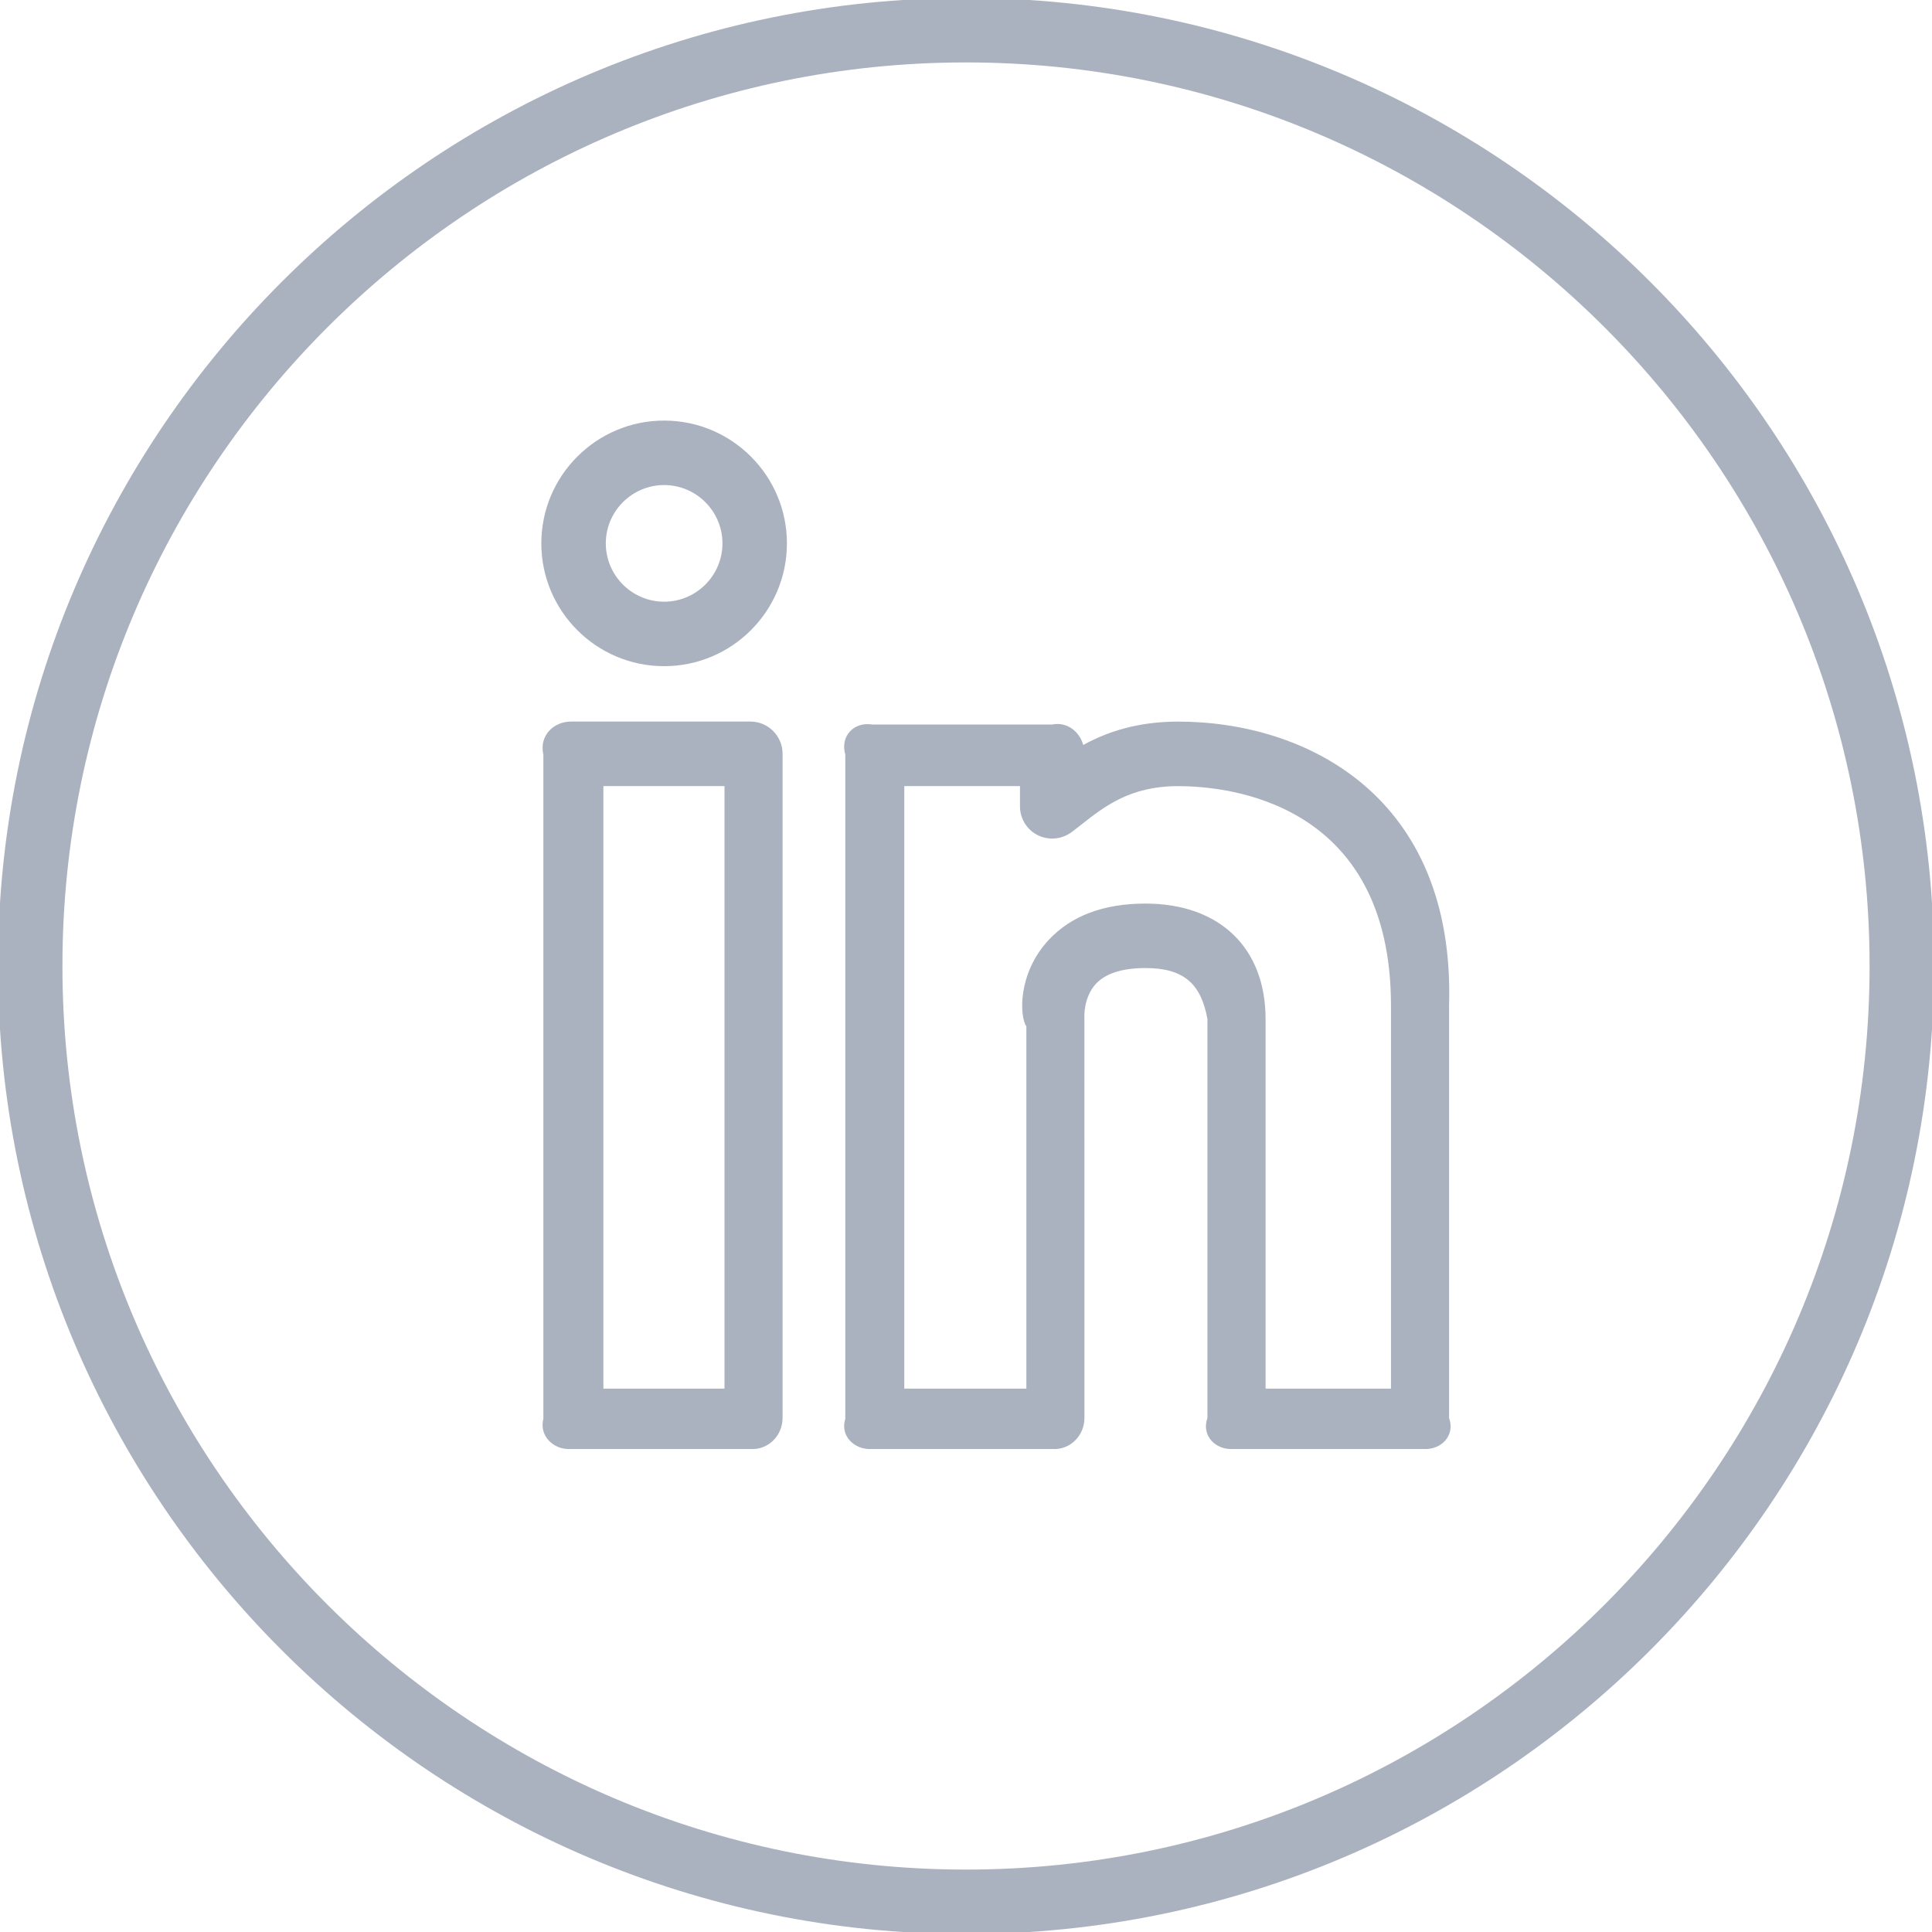
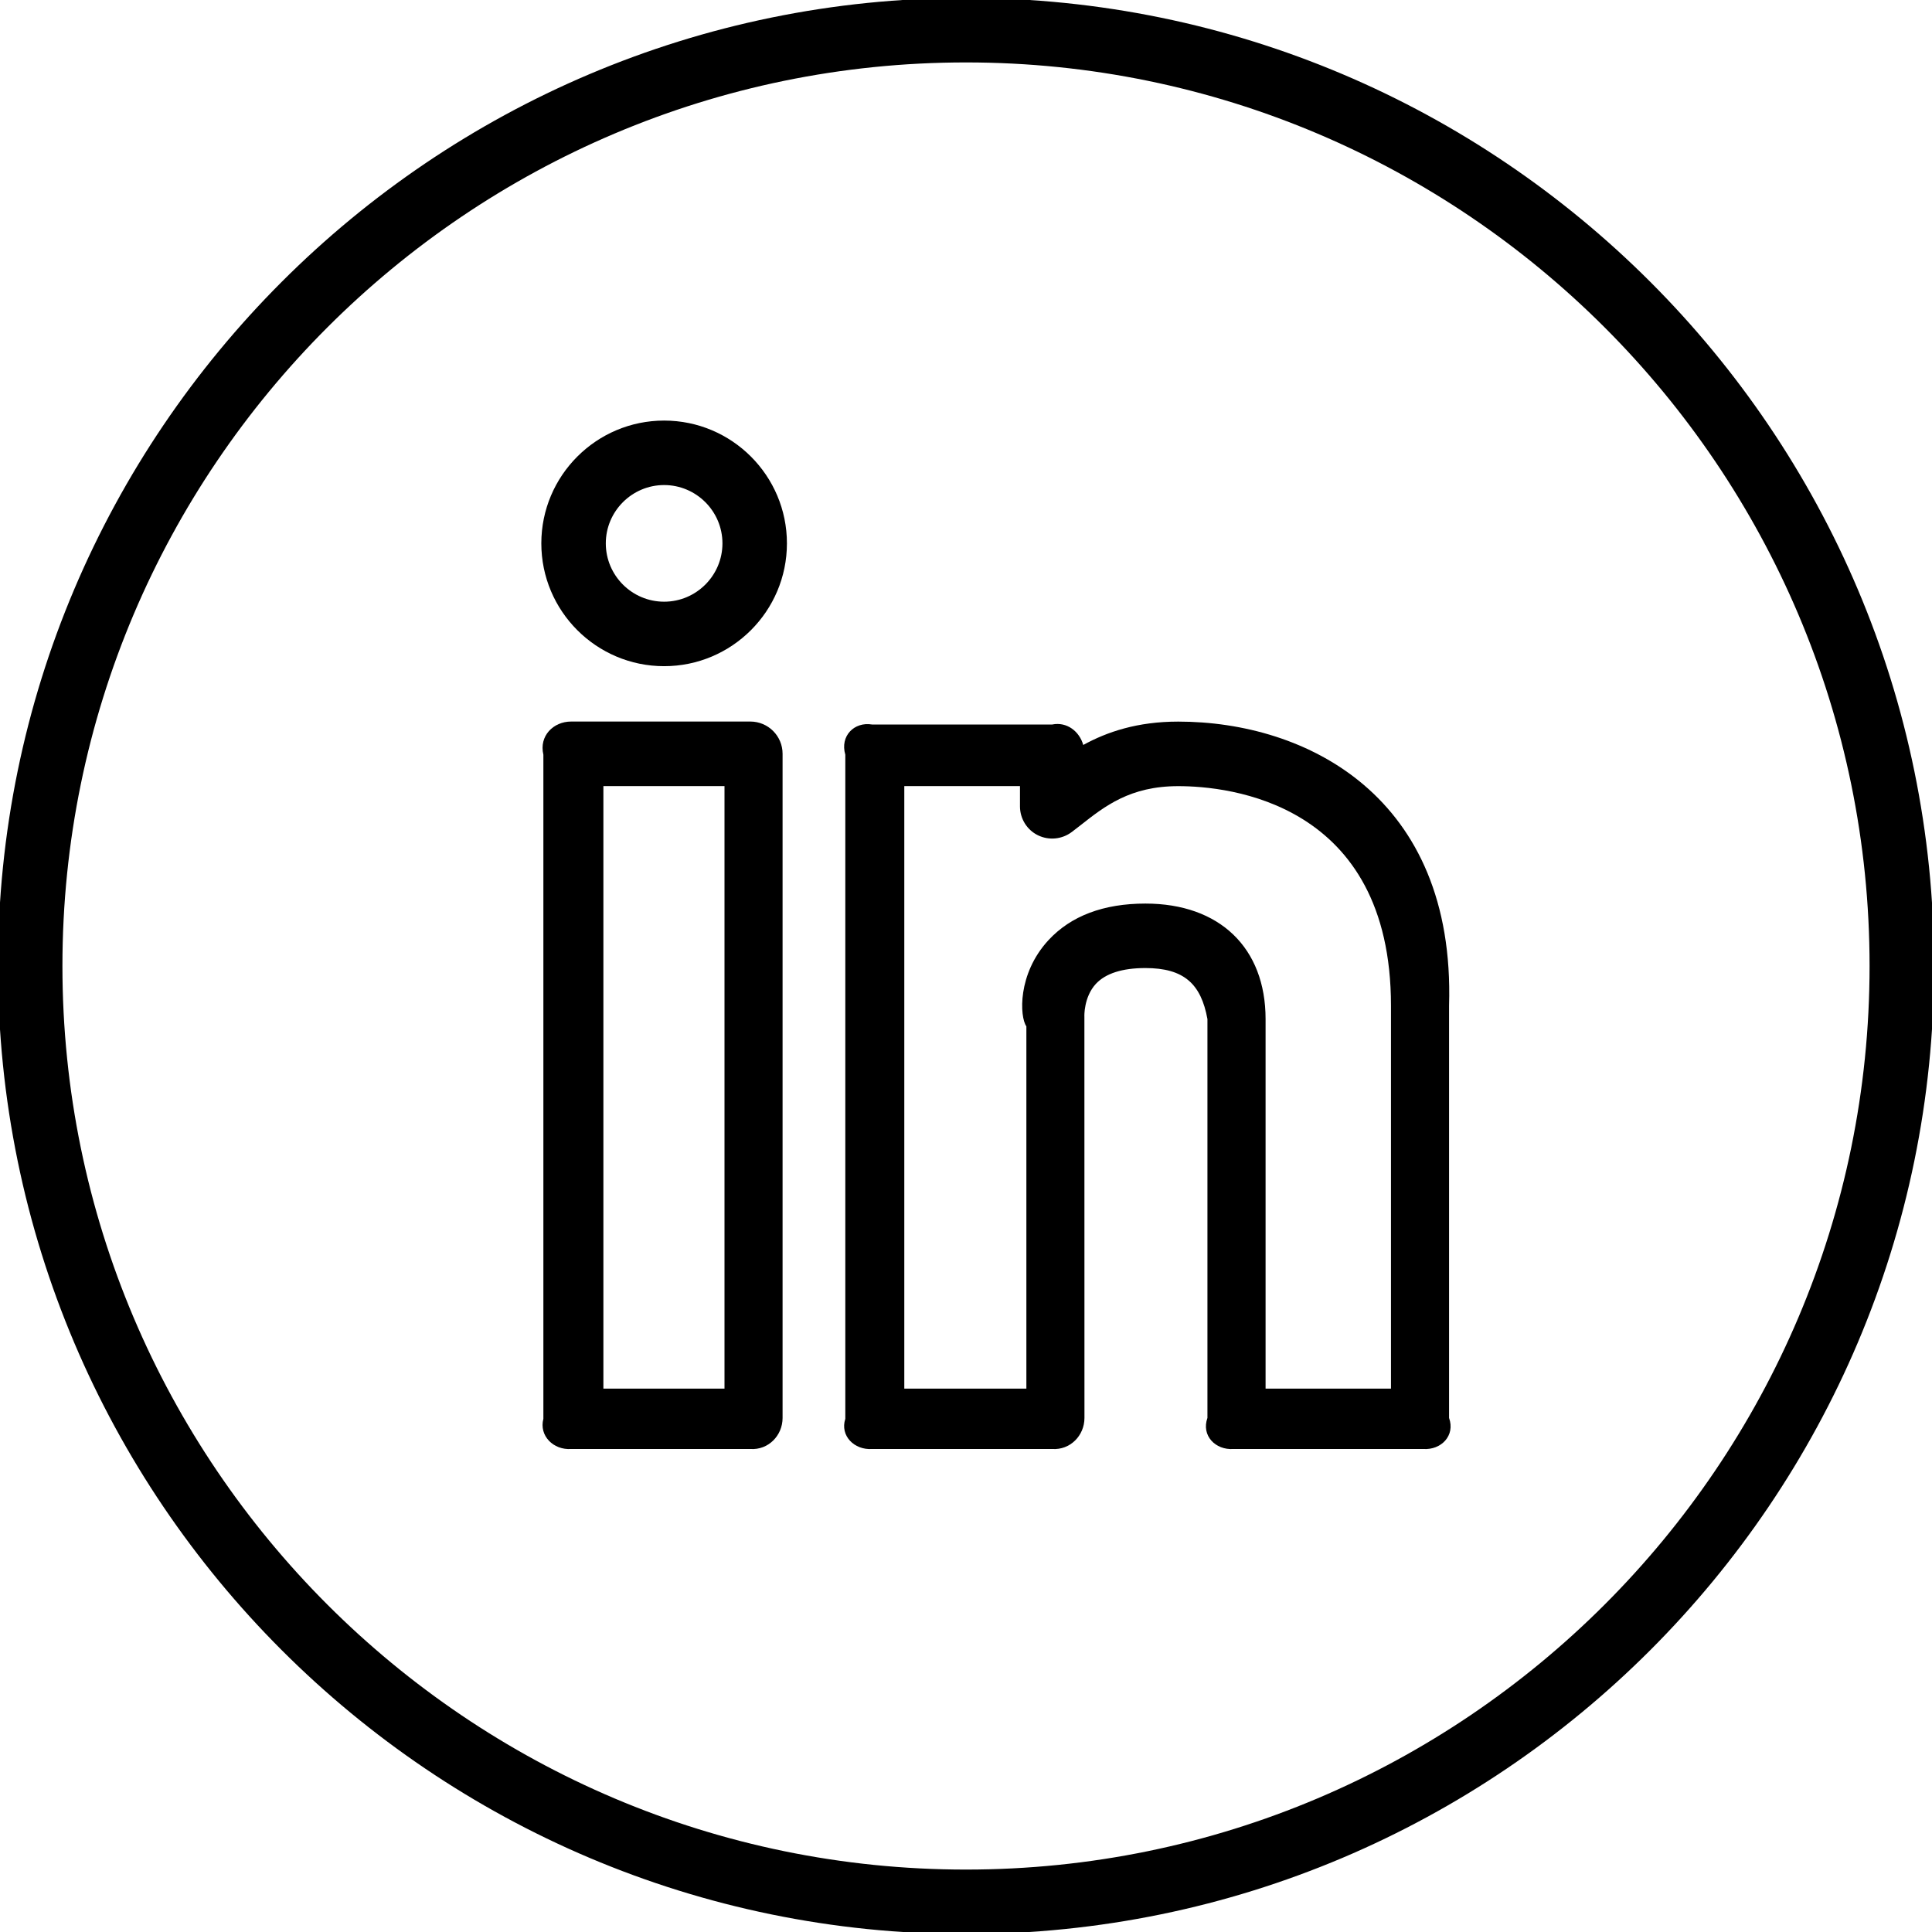
<svg xmlns="http://www.w3.org/2000/svg" version="1.1" id="Layer_1" width="800px" height="800px" viewBox="0 0 32 32" enable-background="new 0 0 32 32" xml:space="preserve">
  <g>
-     <path fill="#ABB2BF" d="M19.515,11.952c-0.678,0-1.18,0.171-1.573,0.387c-0.063-0.224-0.27-0.388-0.514-0.339h-2.984   c-0.295-0.049-0.534,0.19-0.443,0.5v11c-0.091,0.28,0.148,0.52,0.443,0.5h2.984c0.295,0.02,0.534-0.22,0.534-0.515l-0.001-6.648   c-0.001-0.003-0.012-0.321,0.189-0.54c0.161-0.174,0.438-0.263,0.821-0.263c0.638,0,0.922,0.261,1.028,0.845v6.606   C19.894,23.78,20.133,24.02,20.428,24h3.145c0.295,0.02,0.534-0.22,0.428-0.515v-6.828C24.106,13.185,21.633,11.952,19.515,11.952z    M23.038,23h-2.076v-6.121c0-1.181-0.763-1.913-1.99-1.913c-0.694,0-1.234,0.204-1.606,0.606C16.849,16.132,16.889,16.842,17,17v6   h-2.022v-9.98h1.916v0.336c0,0.203,0.115,0.39,0.298,0.479c0.183,0.089,0.4,0.067,0.562-0.056l0.14-0.108   c0.405-0.319,0.824-0.65,1.622-0.65c0.826,0,3.523,0.263,3.523,3.637V23z" />
-     <path fill="#ABB2BF" d="M11,6.966C9.878,6.966,8.966,7.878,8.966,9S9.878,11.034,11,11.034S13.034,10.122,13.034,9   S12.122,6.966,11,6.966z M11,9.966c-0.532,0-0.966-0.434-0.966-0.966S10.468,8.034,11,8.034S11.966,8.468,11.966,9   S11.532,9.966,11,9.966z" />
-     <path fill="#ABB2BF" d="M12.428,11.951H9.46c-0.295,0-0.534,0.239-0.46,0.549v11c-0.074,0.28,0.165,0.52,0.46,0.5h2.968   c0.295,0.02,0.534-0.22,0.534-0.515v-11C12.962,12.19,12.723,11.951,12.428,11.951z M12,23H9.994v-9.98H12V23z" />
-     <path fill="#ABB2BF" d="M16-0.034C7.158-0.034-0.034,7.158-0.034,16S7.158,32.034,16,32.034S32.034,24.842,32.034,16   S24.842-0.034,16-0.034z M16,30.966C7.748,30.966,1.034,24.252,1.034,16S7.748,1.034,16,1.034S30.966,7.748,30.966,16   S24.252,30.966,16,30.966z" />
+     <path fill="currentColor" d="M19.515,11.952c-0.678,0-1.18,0.171-1.573,0.387c-0.063-0.224-0.27-0.388-0.514-0.339h-2.984   c-0.295-0.049-0.534,0.19-0.443,0.5v11c-0.091,0.28,0.148,0.52,0.443,0.5h2.984c0.295,0.02,0.534-0.22,0.534-0.515l-0.001-6.648   c-0.001-0.003-0.012-0.321,0.189-0.54c0.161-0.174,0.438-0.263,0.821-0.263c0.638,0,0.922,0.261,1.028,0.845v6.606   C19.894,23.78,20.133,24.02,20.428,24h3.145c0.295,0.02,0.534-0.22,0.428-0.515v-6.828C24.106,13.185,21.633,11.952,19.515,11.952z    M23.038,23h-2.076v-6.121c0-1.181-0.763-1.913-1.99-1.913c-0.694,0-1.234,0.204-1.606,0.606C16.849,16.132,16.889,16.842,17,17v6   h-2.022v-9.98h1.916v0.336c0,0.203,0.115,0.39,0.298,0.479c0.183,0.089,0.4,0.067,0.562-0.056l0.14-0.108   c0.405-0.319,0.824-0.65,1.622-0.65c0.826,0,3.523,0.263,3.523,3.637V23z" />
+     <path fill="currentColor" d="M11,6.966C9.878,6.966,8.966,7.878,8.966,9S9.878,11.034,11,11.034S13.034,10.122,13.034,9   S12.122,6.966,11,6.966z M11,9.966c-0.532,0-0.966-0.434-0.966-0.966S10.468,8.034,11,8.034S11.966,8.468,11.966,9   S11.532,9.966,11,9.966z" />
+     <path fill="currentColor" d="M12.428,11.951H9.46c-0.295,0-0.534,0.239-0.46,0.549v11c-0.074,0.28,0.165,0.52,0.46,0.5h2.968   c0.295,0.02,0.534-0.22,0.534-0.515v-11C12.962,12.19,12.723,11.951,12.428,11.951z M12,23H9.994v-9.98H12V23z" />
+     <path fill="currentColor" d="M16-0.034C7.158-0.034-0.034,7.158-0.034,16S7.158,32.034,16,32.034S32.034,24.842,32.034,16   S24.842-0.034,16-0.034z M16,30.966C7.748,30.966,1.034,24.252,1.034,16S7.748,1.034,16,1.034S30.966,7.748,30.966,16   S24.252,30.966,16,30.966z" />
  </g>
</svg>
